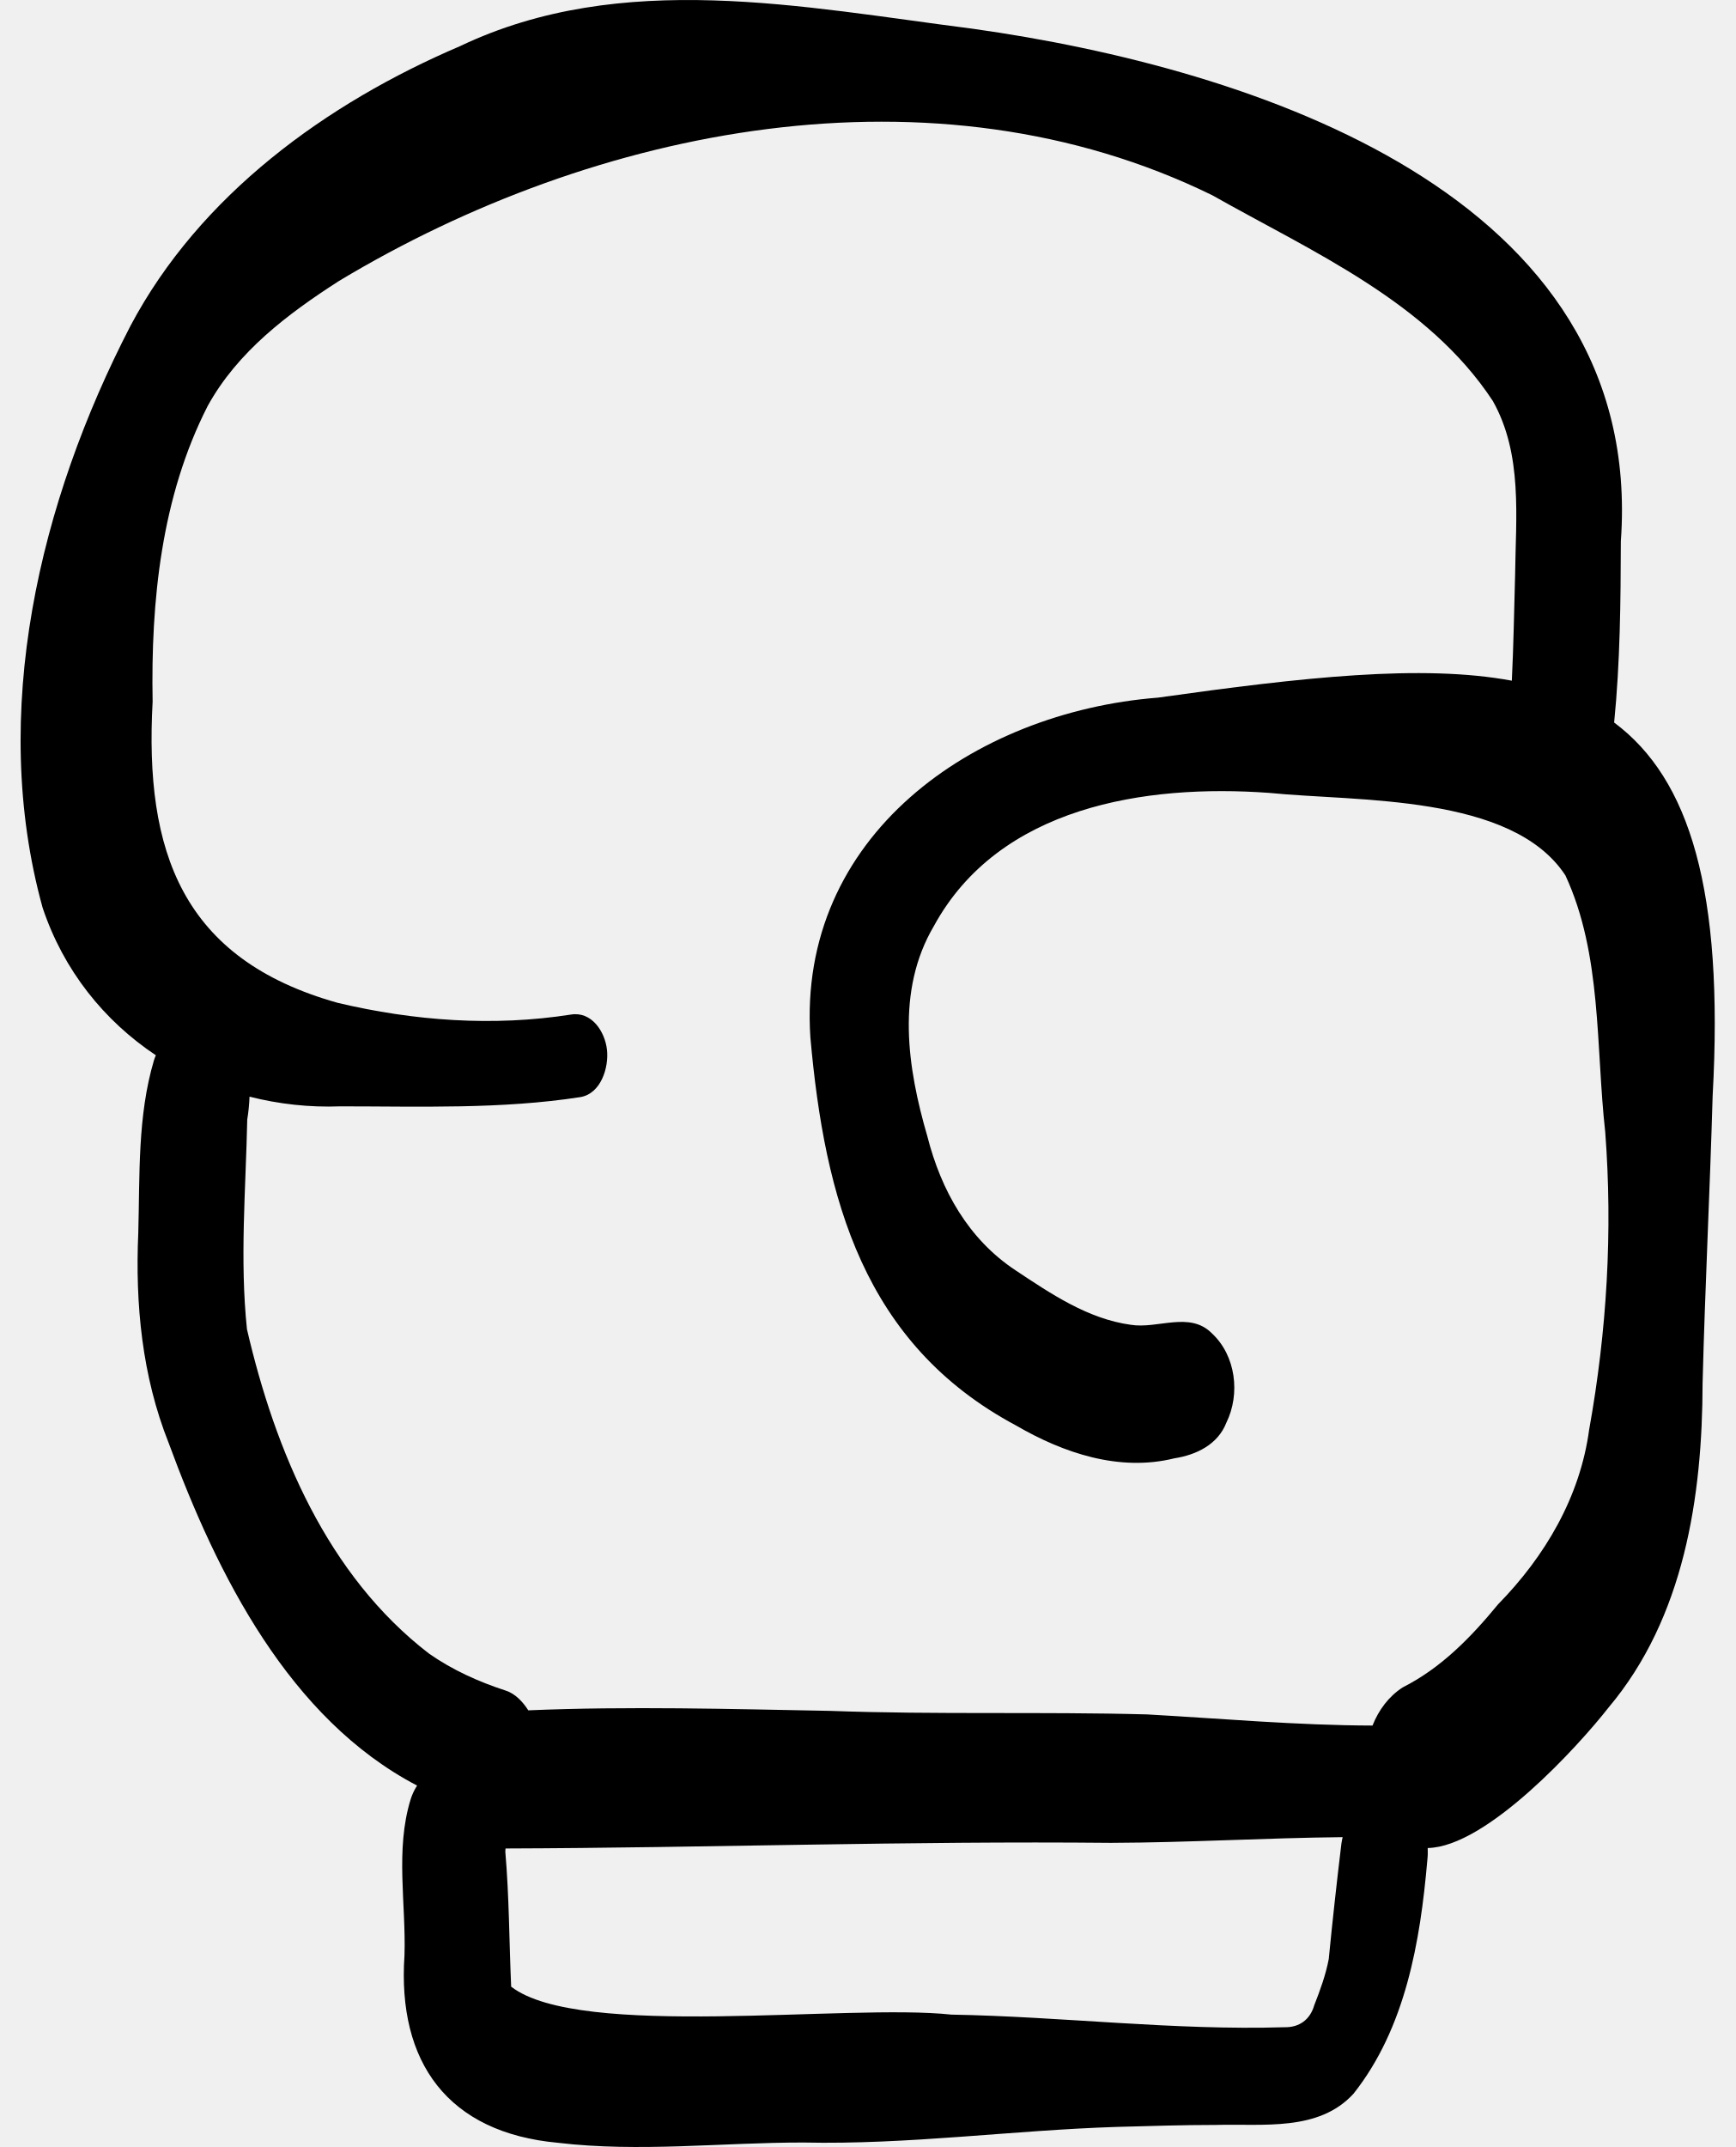
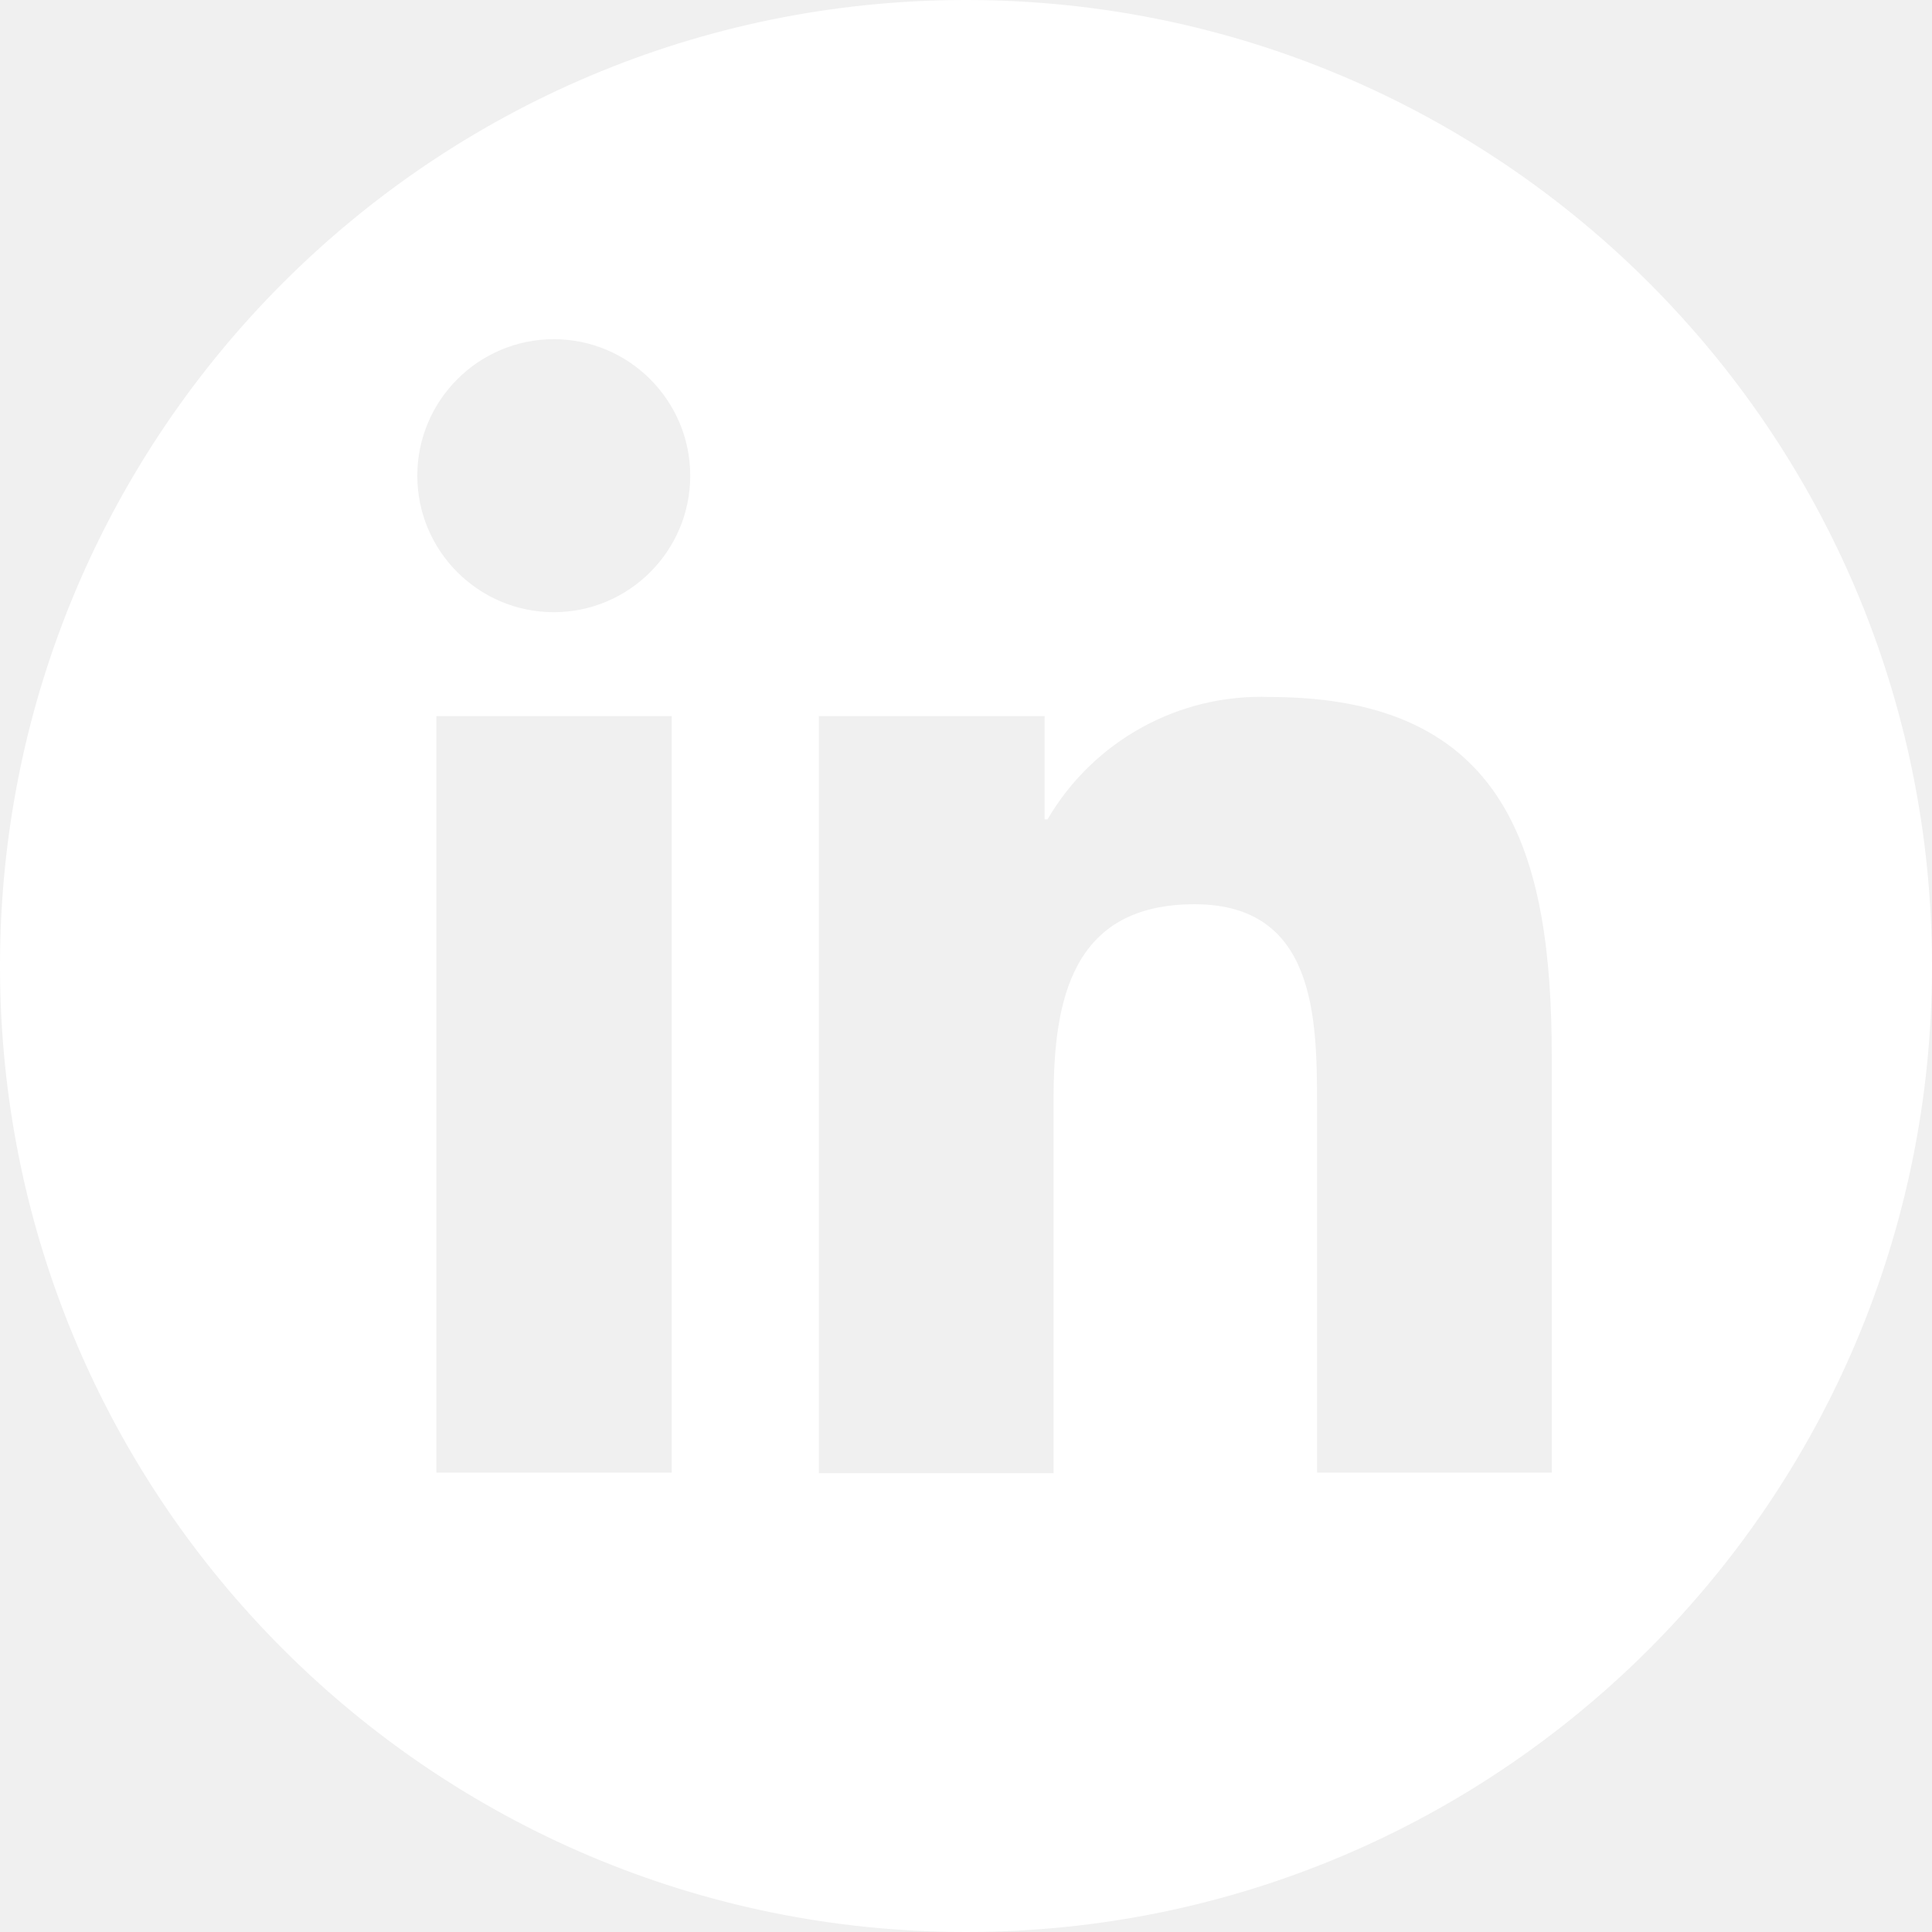
- <svg xmlns="http://www.w3.org/2000/svg" width="38" height="47" viewBox="0 0 38 47" fill="none">
-   <path d="M35.345 15.819C35.477 14.5 35.488 13.173 35.492 11.849C36.04 4.247 27.416 1.489 21.299 0.629C17.577 0.156 13.617 -0.679 10.072 1.011C7.141 2.263 4.374 4.271 2.856 7.135C0.866 10.979 -0.244 15.608 0.932 19.867C1.391 21.244 2.282 22.348 3.413 23.101C3.398 23.137 3.382 23.174 3.371 23.212C3.009 24.431 3.063 25.726 3.028 26.986C2.959 28.551 3.11 30.122 3.693 31.587C4.756 34.478 6.337 37.628 9.133 39.088C9.071 39.184 9.023 39.288 8.99 39.395C8.652 40.499 8.893 41.672 8.857 42.806C8.697 45.155 9.814 46.689 12.218 46.908C14.004 47.119 15.799 46.901 17.591 46.902C19.886 46.952 22.164 46.633 24.455 46.56C25.177 46.541 25.902 46.517 26.625 46.517C27.65 46.487 28.877 46.67 29.64 45.831C30.776 44.395 31.1 42.505 31.254 40.727C31.265 40.632 31.267 40.542 31.263 40.455C32.554 40.432 34.569 38.216 35.225 37.377C36.877 35.414 37.278 32.771 37.282 30.281C37.335 28.185 37.442 26.089 37.502 23.992C37.75 19.503 37.002 17.051 35.348 15.819H35.345ZM29.098 42.875C29.032 43.227 28.909 43.565 28.778 43.898C28.689 44.209 28.454 44.384 28.13 44.378C25.697 44.452 23.267 44.145 20.833 44.102C18.554 43.855 12.694 44.652 11.193 43.49C11.149 42.506 11.15 41.518 11.065 40.535C11.067 40.512 11.068 40.487 11.07 40.465C15.489 40.451 19.908 40.298 24.329 40.342C26.02 40.336 27.71 40.234 29.4 40.217C29.39 40.263 29.38 40.309 29.373 40.359C29.272 41.197 29.179 42.036 29.097 42.875H29.098ZM34.799 31.288C34.603 32.764 33.834 34.069 32.804 35.12C32.209 35.843 31.561 36.511 30.715 36.939C30.408 37.137 30.189 37.435 30.054 37.774C28.404 37.77 26.761 37.622 25.114 37.53C22.805 37.468 20.493 37.538 18.183 37.453C15.978 37.412 13.771 37.348 11.568 37.441C11.449 37.253 11.28 37.074 11.072 37.008C10.478 36.815 9.906 36.557 9.393 36.198C7.167 34.486 6.027 31.767 5.408 29.099C5.248 27.578 5.382 26.035 5.414 24.507C5.44 24.349 5.458 24.18 5.464 24.007C6.104 24.17 6.775 24.245 7.457 24.219C9.205 24.219 10.972 24.285 12.706 24.017C13.159 23.943 13.335 23.37 13.291 22.979C13.246 22.58 12.954 22.135 12.501 22.21C10.803 22.476 9.063 22.349 7.394 21.953C3.981 20.996 3.163 18.637 3.342 15.36C3.302 13.158 3.532 10.875 4.548 8.887C5.202 7.698 6.303 6.87 7.424 6.15C13.049 2.767 20.451 1.289 26.547 4.275C28.74 5.515 31.262 6.606 32.689 8.778C33.347 9.947 33.191 11.326 33.176 12.614C33.155 13.375 33.142 14.14 33.105 14.901C31.133 14.535 28.532 14.825 25.355 15.272C21.316 15.59 17.453 18.302 17.745 22.709C18.059 26.241 18.91 29.424 22.25 31.206C23.291 31.811 24.512 32.222 25.716 31.924C26.197 31.849 26.667 31.622 26.853 31.146C27.164 30.514 27.062 29.674 26.536 29.187C26.05 28.698 25.354 29.097 24.761 29.001C23.821 28.872 23.011 28.322 22.237 27.808C21.206 27.127 20.606 26.055 20.307 24.877C19.869 23.376 19.614 21.686 20.45 20.271C21.877 17.656 25.074 17.16 27.791 17.357C29.719 17.552 33.106 17.375 34.278 19.163C35.082 20.894 34.941 22.915 35.15 24.78C35.316 26.959 35.186 29.136 34.8 31.286L34.799 31.288Z" fill="black" />
+ <svg xmlns="http://www.w3.org/2000/svg" width="30" height="30" viewBox="0 0 30 30" fill="none">
+   <path d="M15 0C6.715 0 0 6.715 0 15C0 23.285 6.715 30 15 30C23.285 30 30 23.285 30 15C30 6.715 23.285 0 15 0ZM10.43 22.866H6.776V11.119H10.43V22.866ZM8.599 9.506C7.43 9.506 6.48 8.555 6.48 7.387C6.48 6.218 7.43 5.267 8.599 5.267C9.767 5.267 10.718 6.218 10.718 7.387C10.718 8.555 9.767 9.506 8.599 9.506ZM24.096 22.866H20.451V17.154C20.451 15.794 20.424 14.041 18.549 14.041C16.648 14.041 16.36 15.523 16.36 17.058V22.875H12.715V11.119H16.221V12.724H16.265C16.98 11.503 18.305 10.77 19.718 10.823C23.416 10.823 24.096 13.256 24.096 16.422V22.866Z" fill="white" />
</svg>
